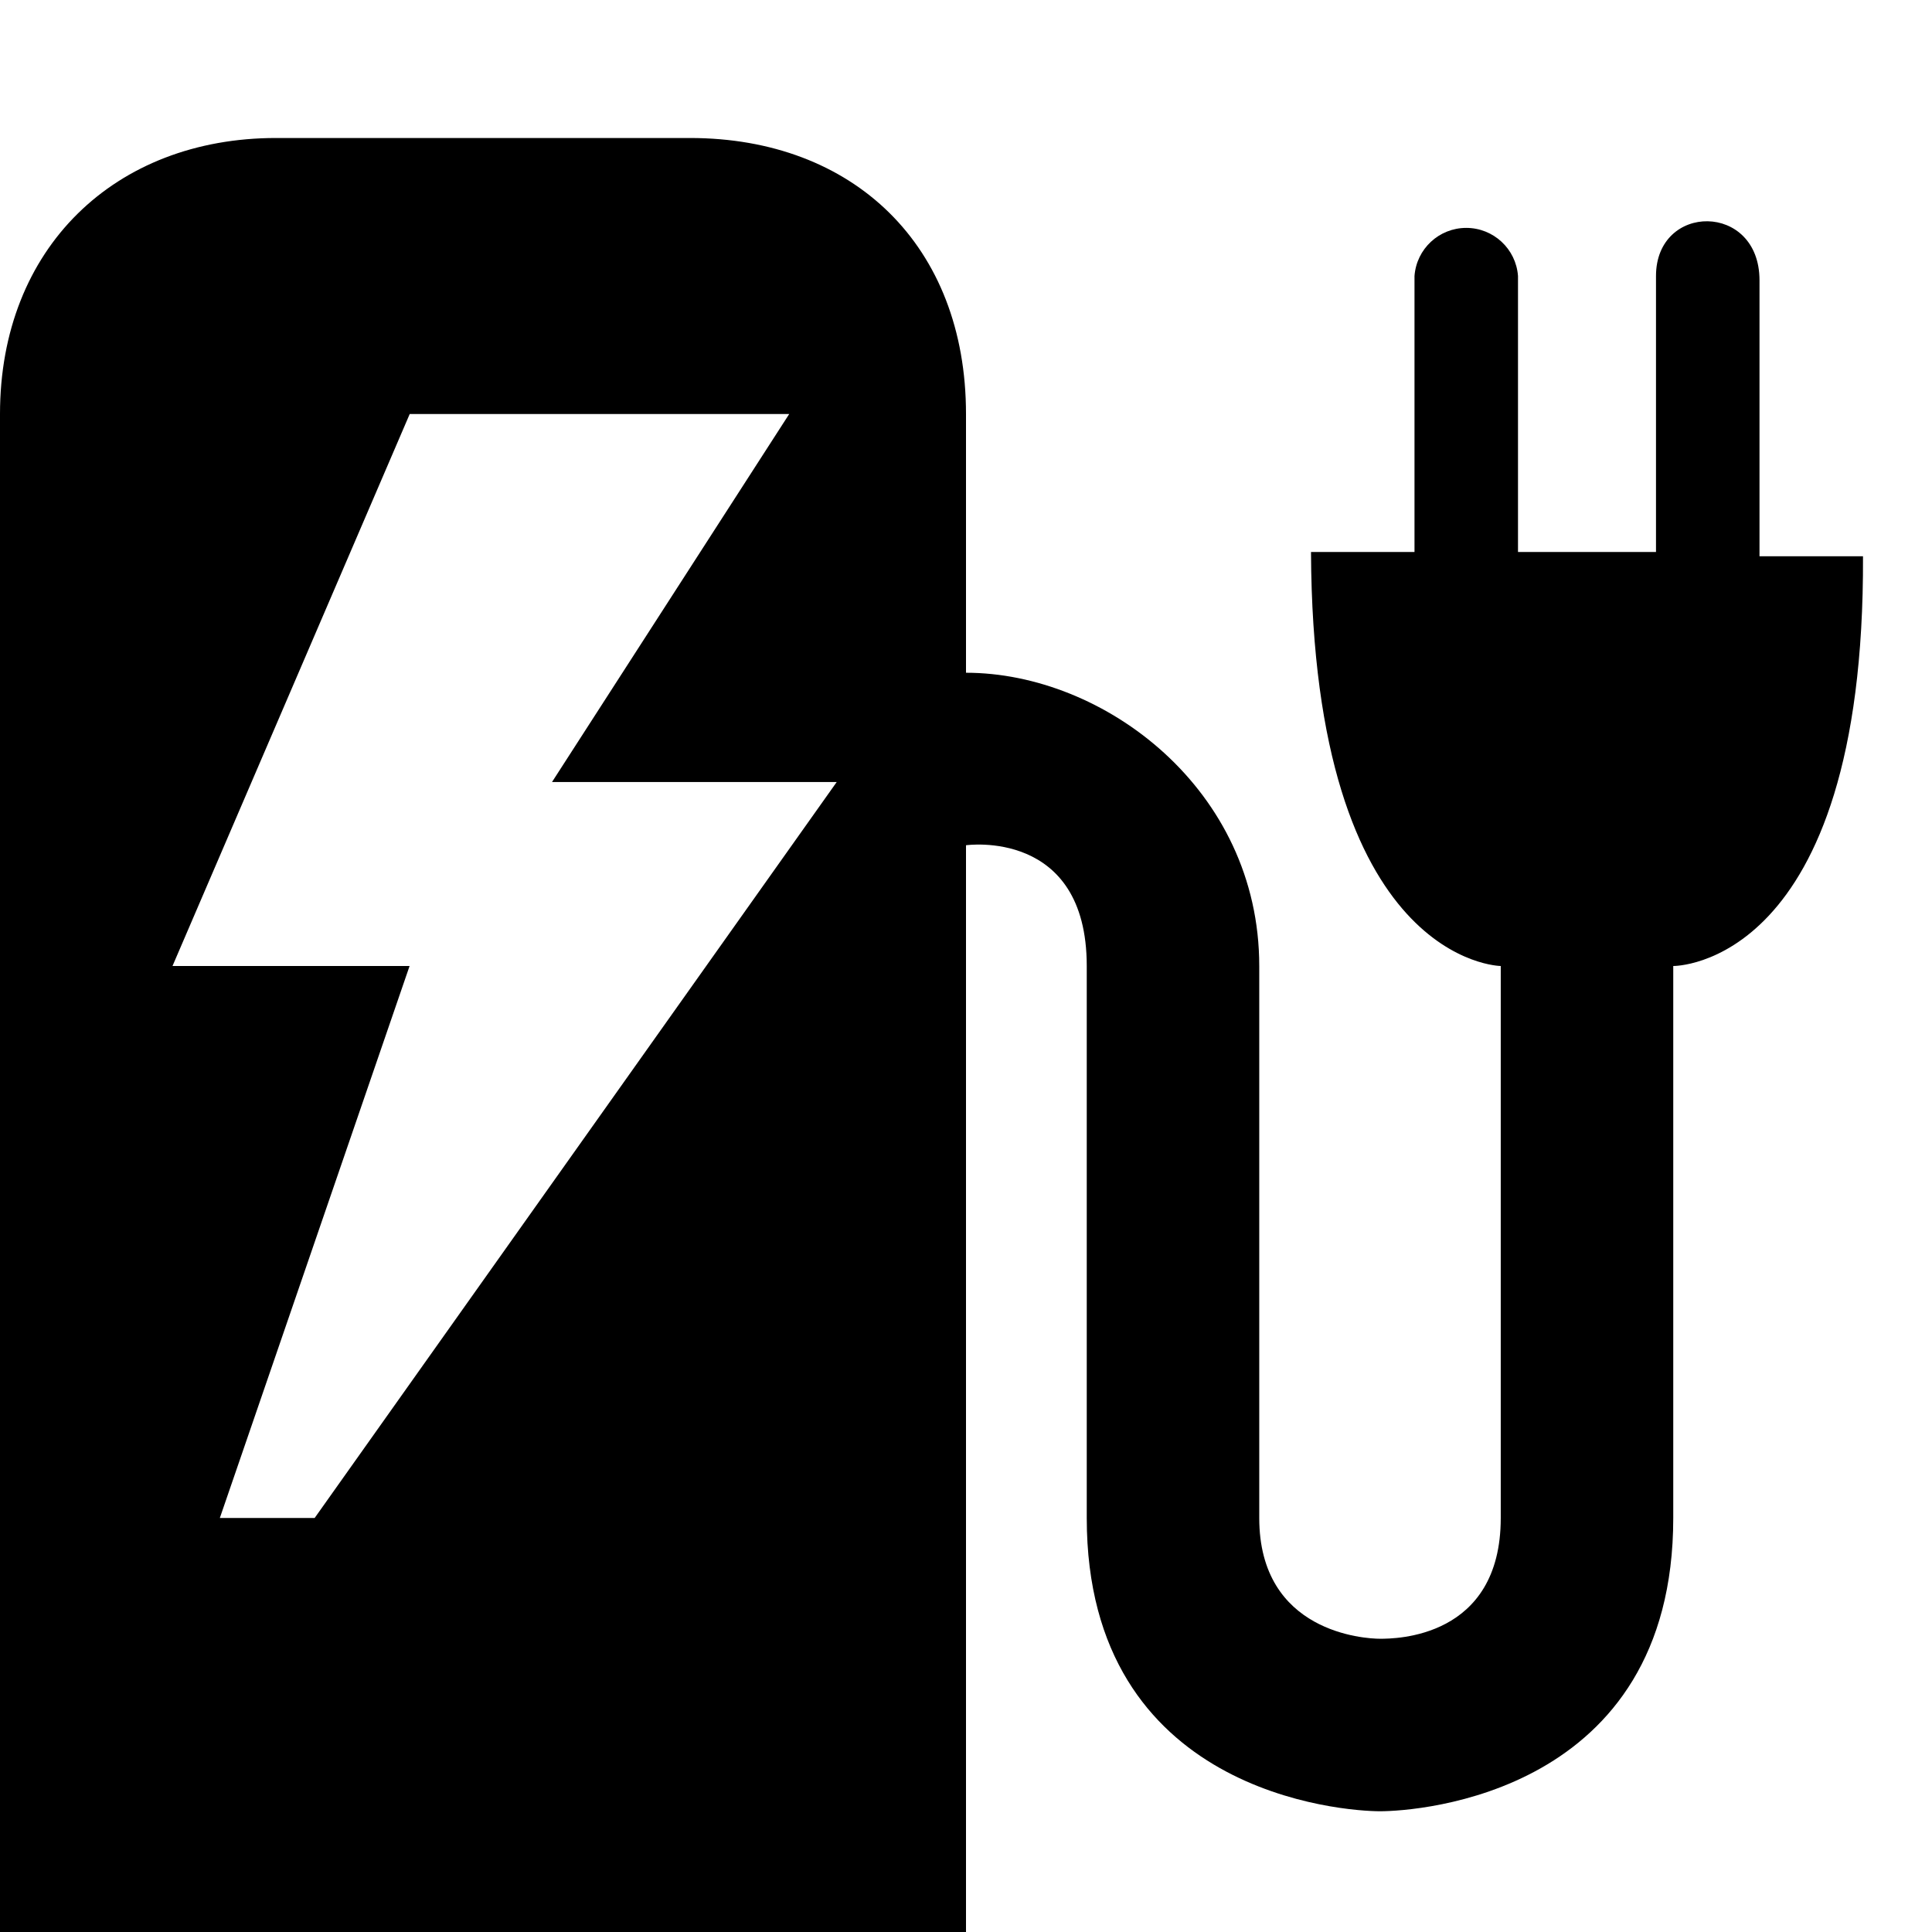
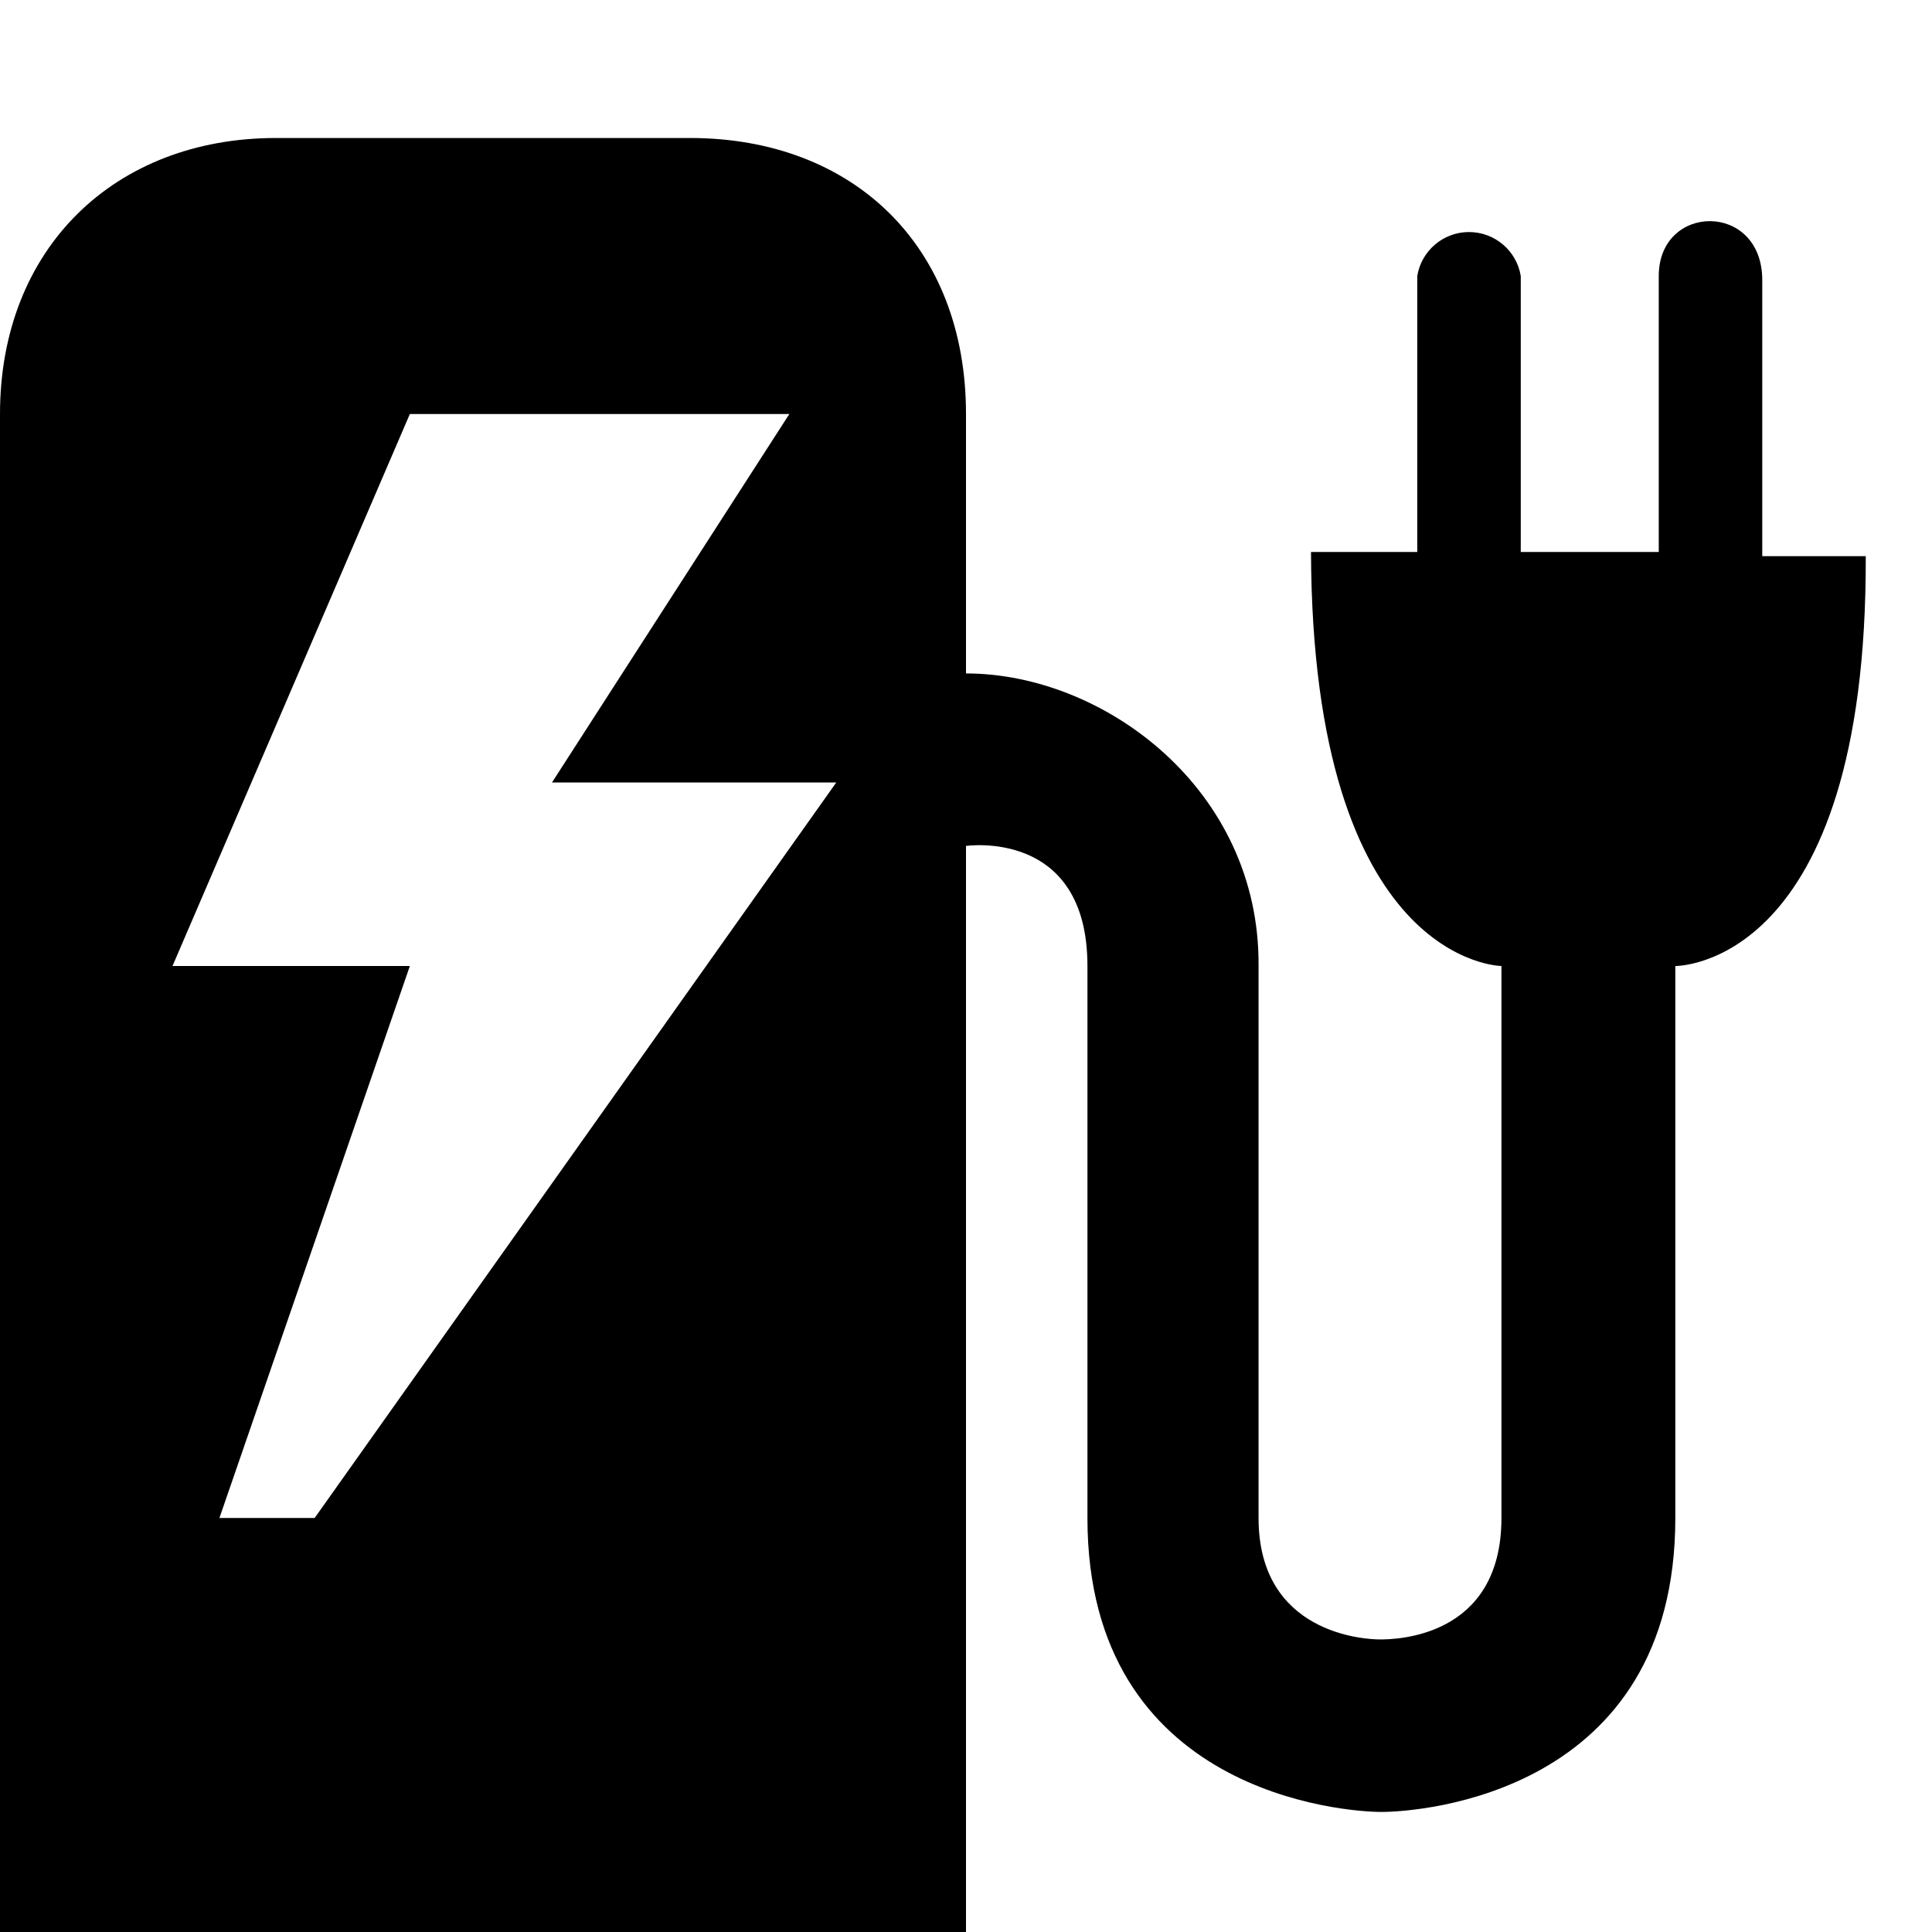
<svg xmlns="http://www.w3.org/2000/svg" height="14" width="14">
-   <path d="M2 1C.834 1 0 1.796 0 3v11h7V6.125S7.875 6 7.875 7v4c0 2 1.865 2.125 2.125 2.125.276 0 2.125-.125 2.125-2.125V7s1.388.017 1.375-2.969h-.75v-2c0-.567-.75-.563-.75-.031v2h-1V2a.376.376 0 00-.75 0v2H9.5c.013 2.986 1.375 3 1.375 3v4c0 .874-.767.875-.875.875-.108 0-.875-.043-.875-.875V7C9.125 5.72 8 4.875 7 4.875V3c0-1.222-.816-2-2-2zm.969 2h2.75L4 5.667h2.063L2.28 11h-.687l1.375-4H1.25z" />
+   <path d="m2,1C.83,1,0,1.8,0,3v11h7V6.13S7.88,6,7.88,7v4c0,2,1.87,2.13,2.13,2.13.28,0,2.13-.13,2.13-2.13V7s1.39.02,1.38-2.97h-.75v-2c0-.57-.75-.56-.75-.03v2h-1V2a.38.38,0,00-.75,0v2H9.5c.01,2.99,1.38,3,1.38,3v4c0,.87-.77.88-.88.88s-.88-.04-.88-.88V7C9.13,5.72,8,4.88,7,4.88V3c0-1.22-.82-2-2-2zm.97,2h2.75L4,5.67h2.06L2.28,11h-.69l1.38-4H1.25z" />
</svg>
